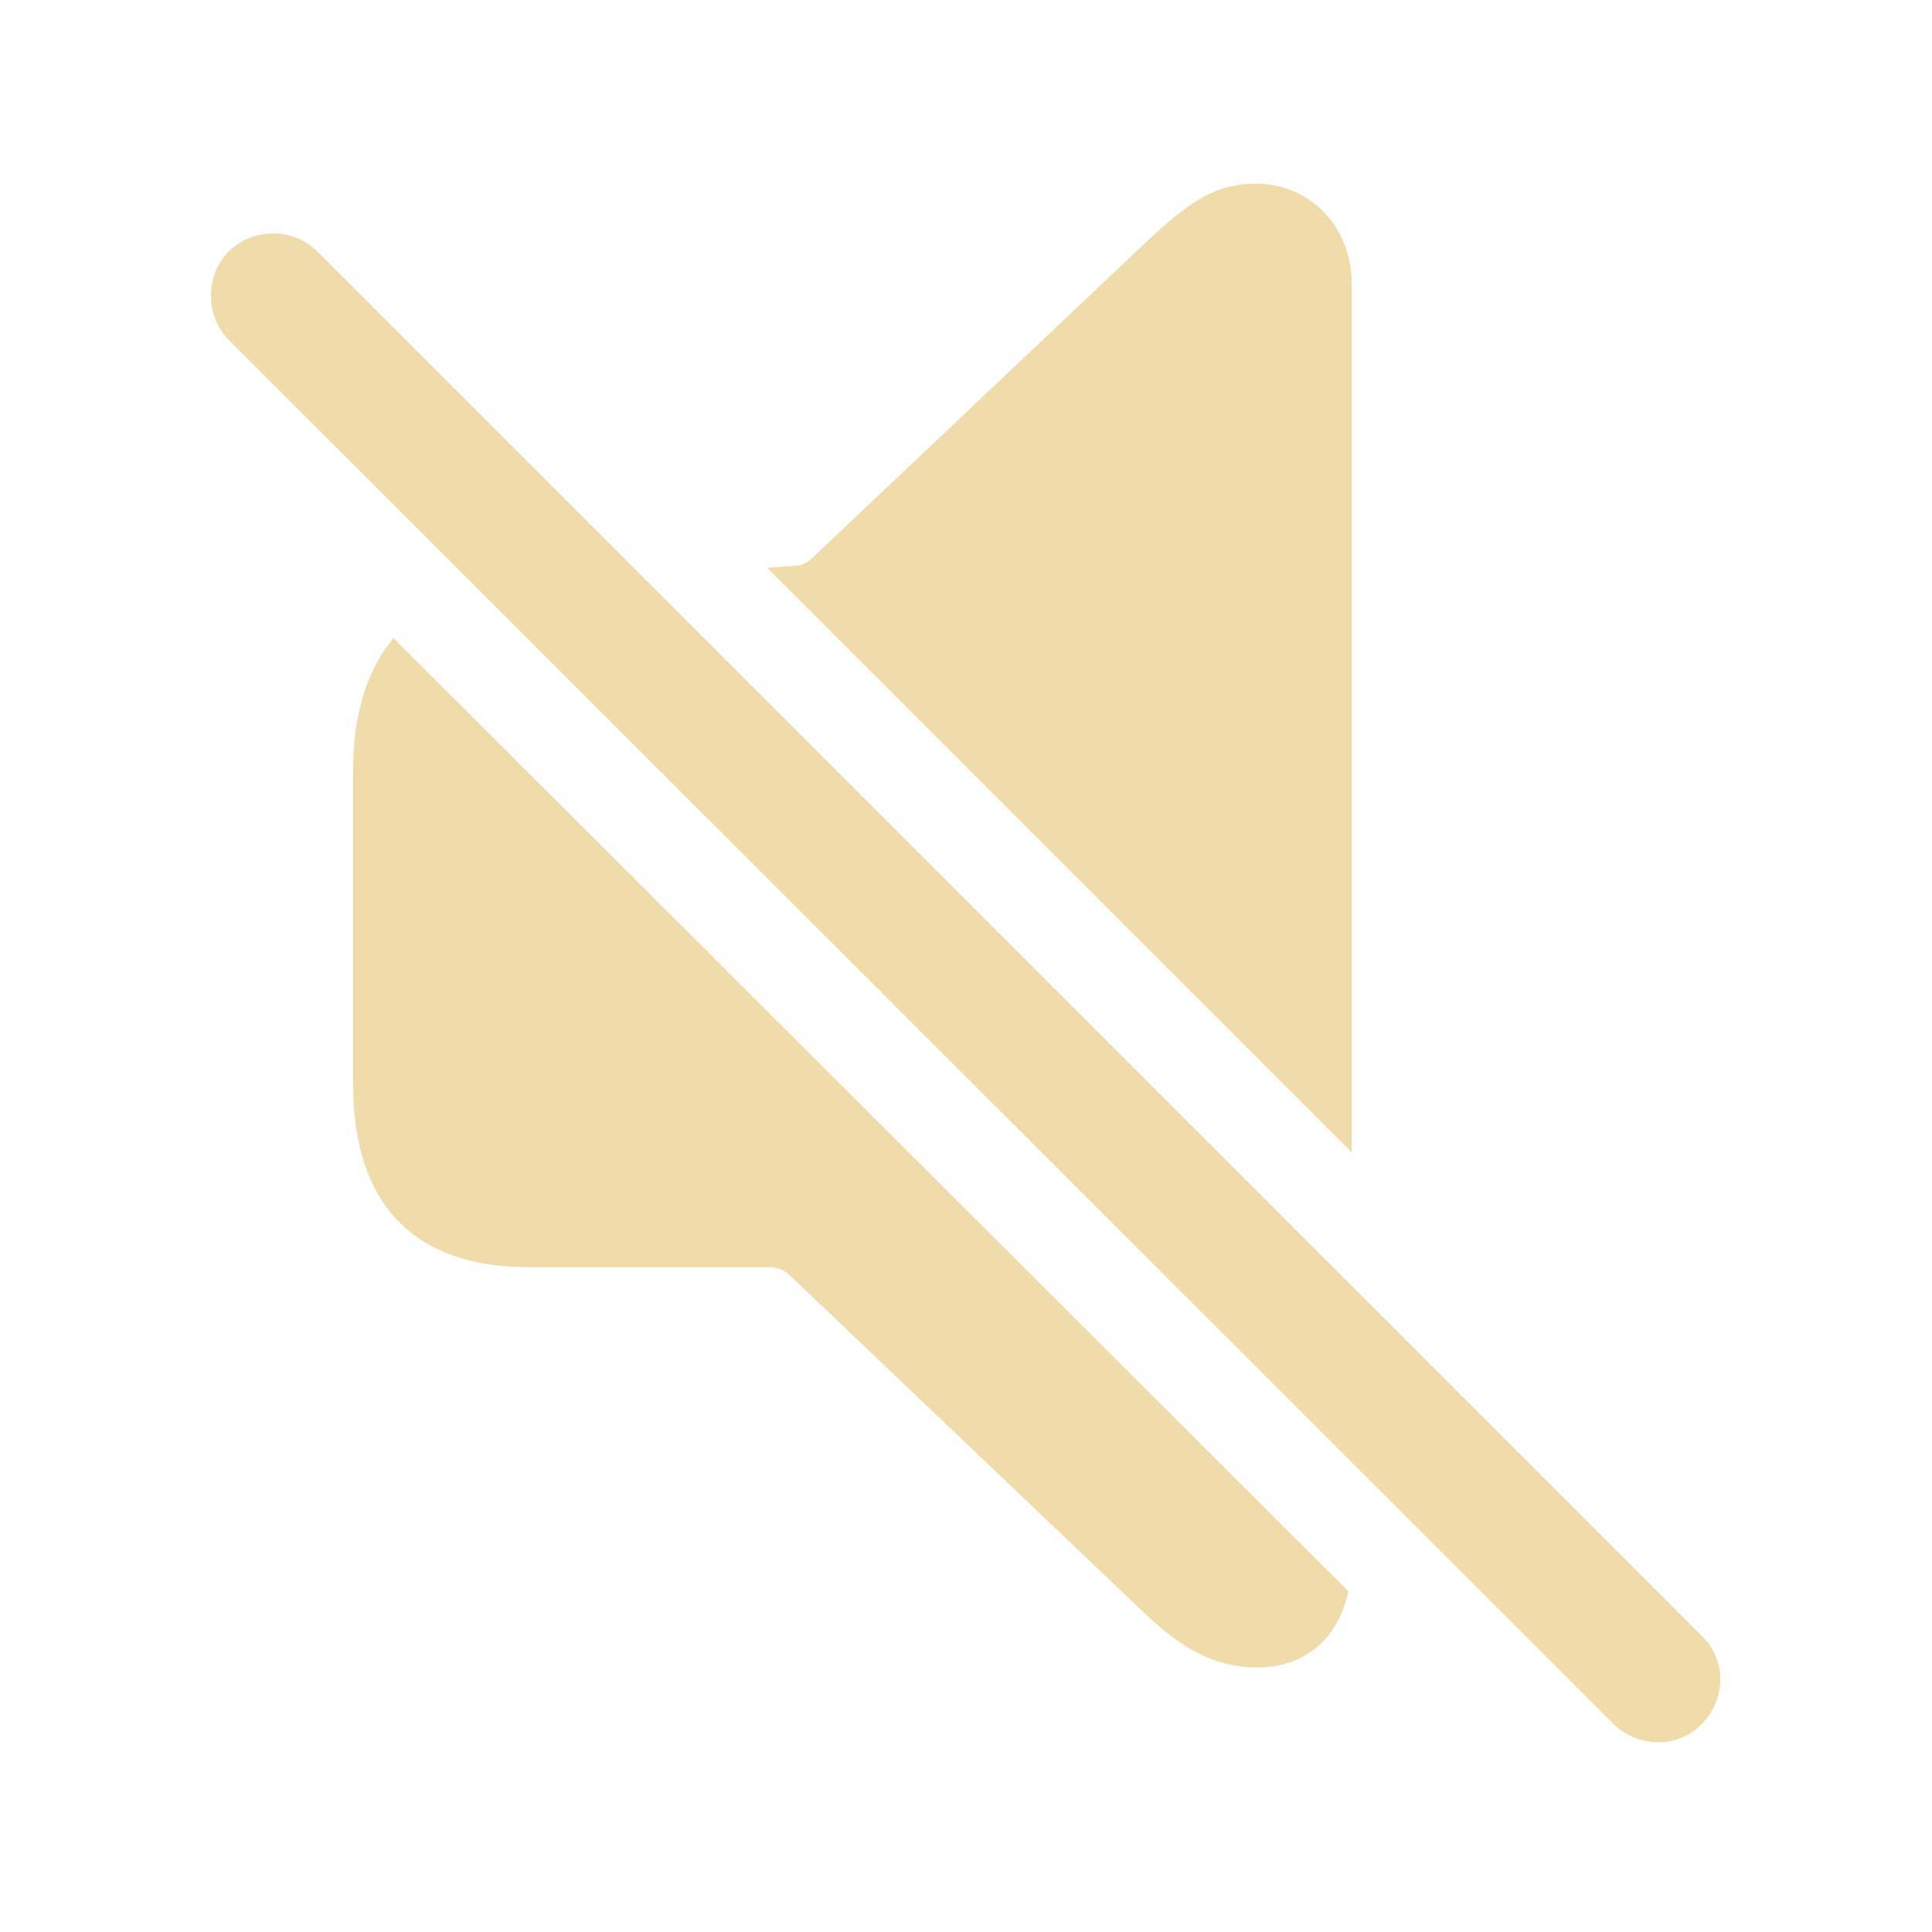
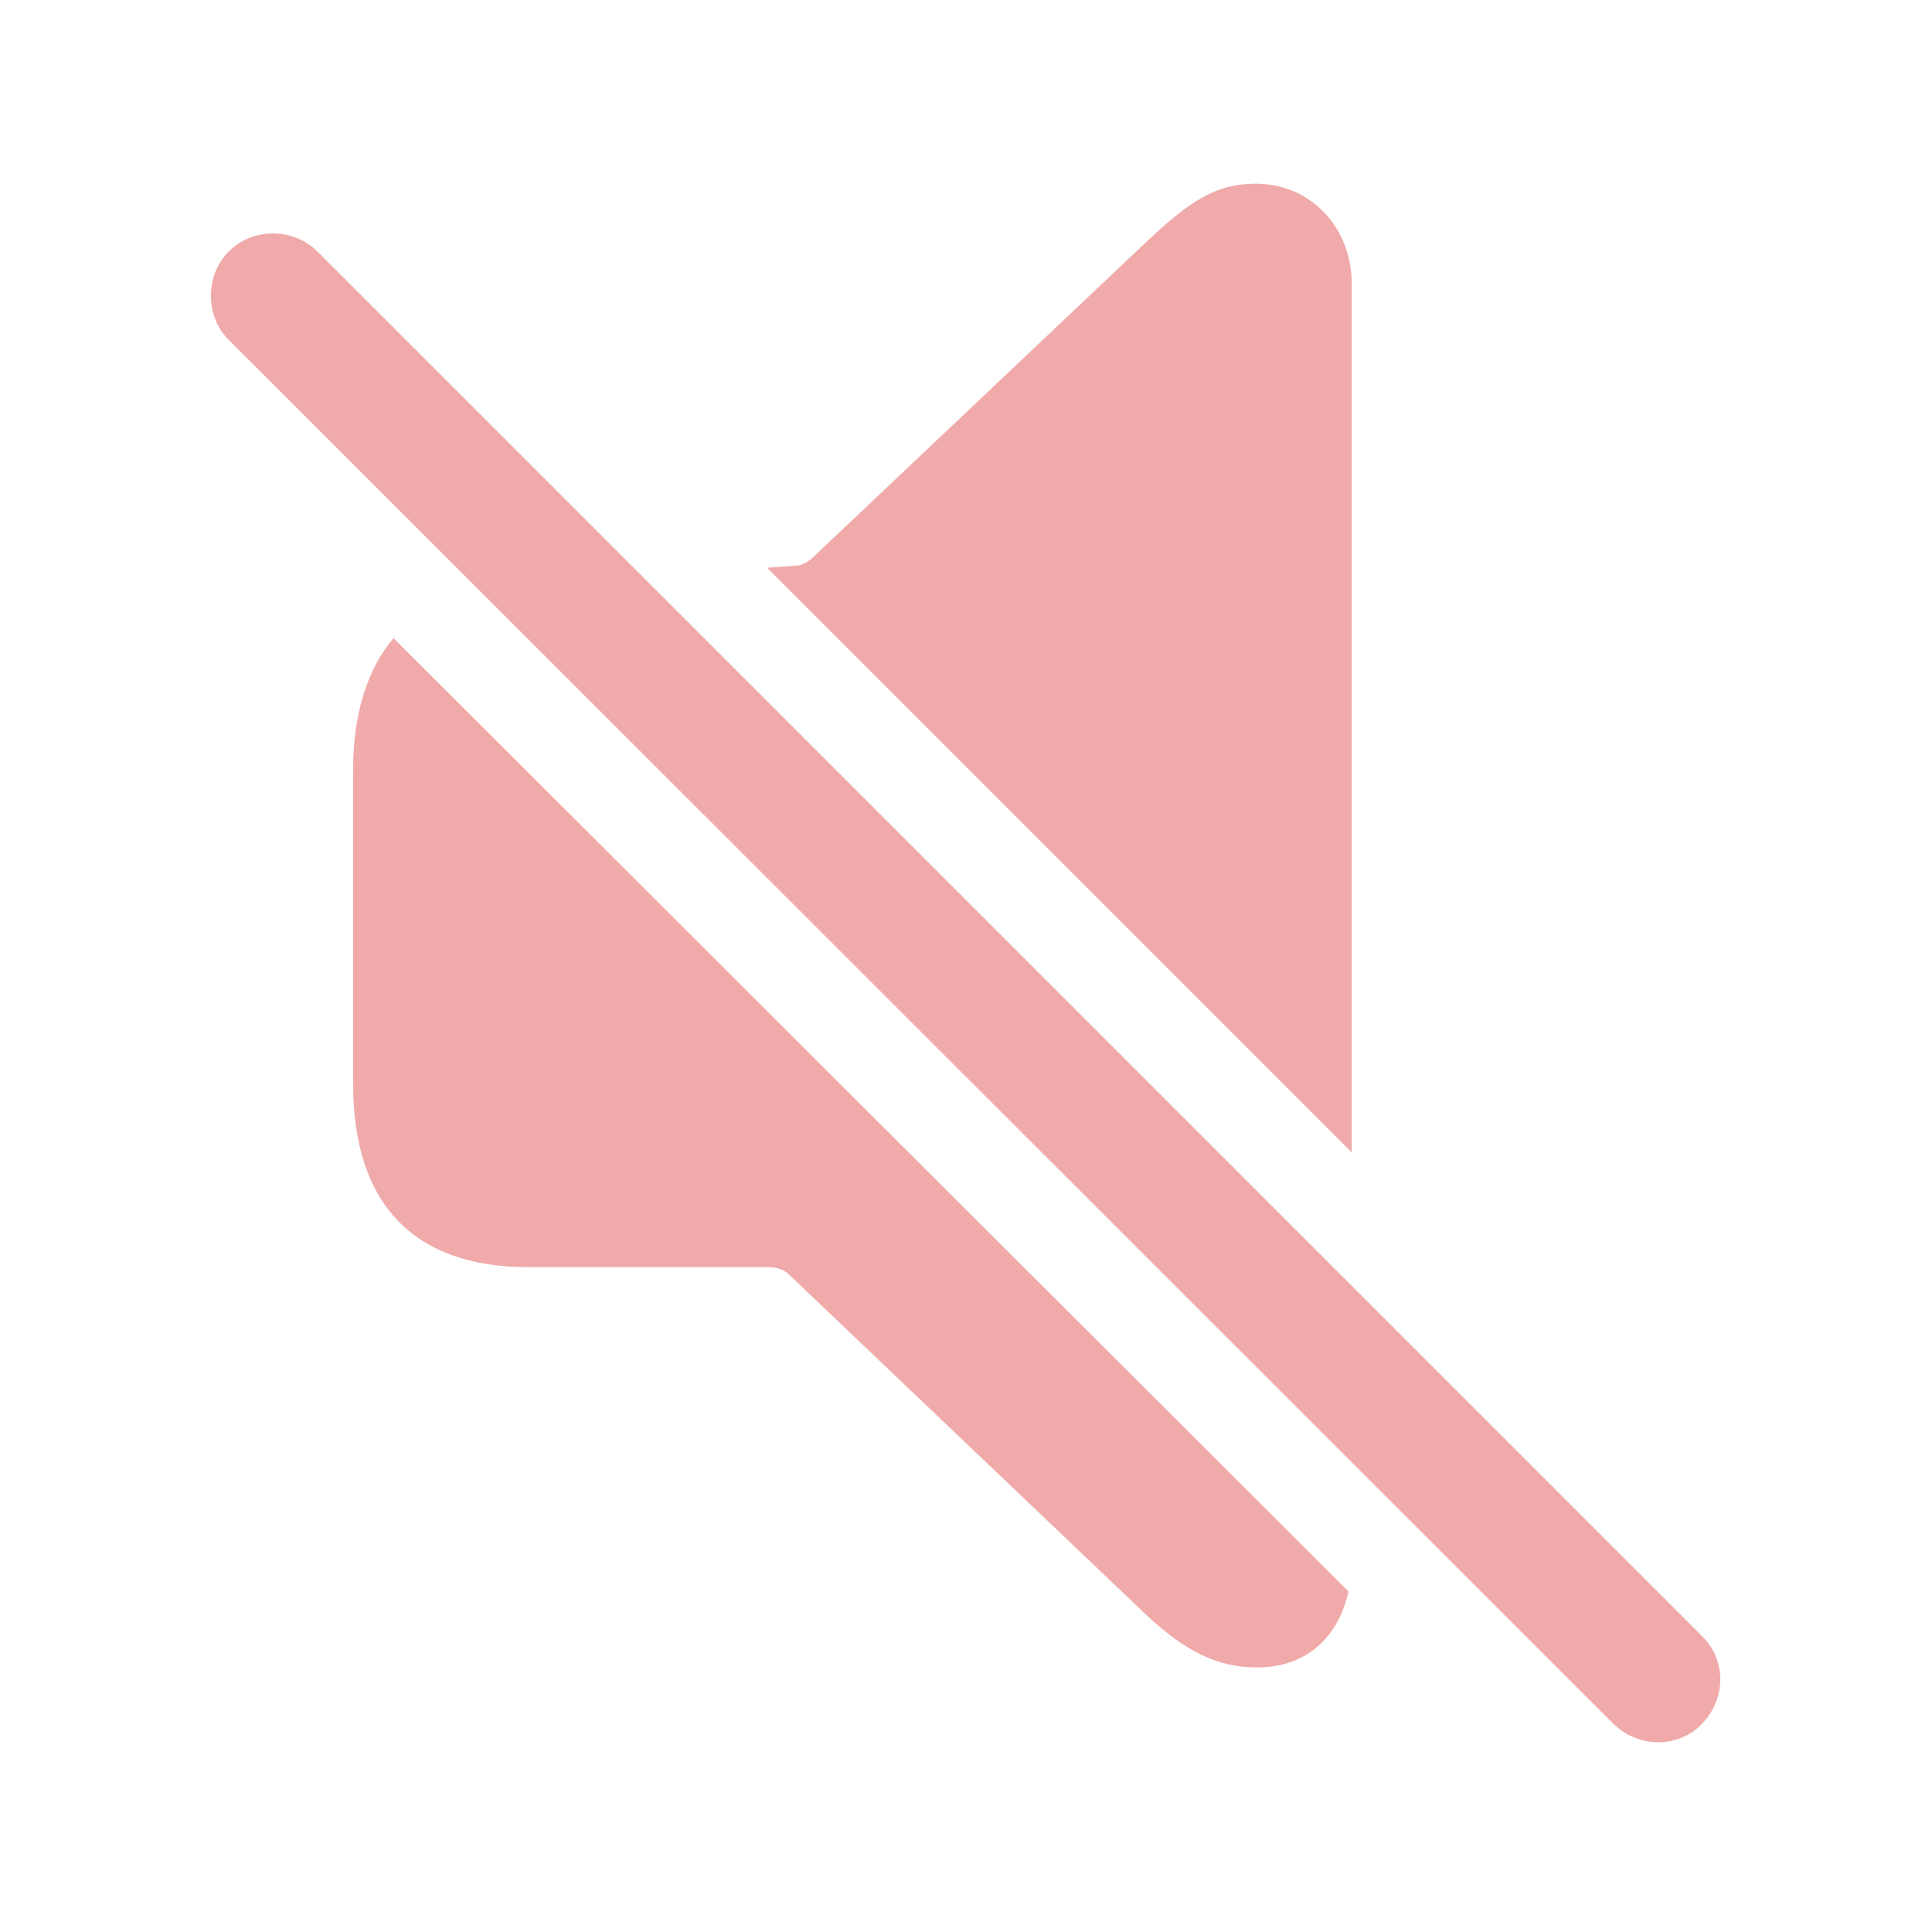
- <svg fill="#F0DBAA" width="120px" height="120px" viewBox="0 0 56 56">
+ <svg fill="#F0AAAA" width="120px" height="120px" viewBox="0 0 56 56">
  <path d="M 39.18 33.402 L 39.18 8.207 C 39.18 6.637 38.031 5.324 36.391 5.324 C 35.242 5.324 34.469 5.84 33.227 7.012 L 23.617 16.105 C 23.477 16.246 23.336 16.34 23.172 16.387 L 22.234 16.457 Z M 46.773 49.973 C 47.5 50.676 48.648 50.676 49.328 49.973 C 50.031 49.246 50.055 48.121 49.328 47.418 L 9.203 7.293 C 8.5 6.59 7.328 6.59 6.625 7.293 C 5.945 7.973 5.945 9.168 6.625 9.848 Z M 36.437 48.332 C 37.82 48.332 38.781 47.512 39.086 46.129 L 11.406 18.496 C 10.656 19.387 10.234 20.676 10.234 22.316 L 10.234 31.41 C 10.234 34.926 12.015 36.73 15.32 36.73 L 22.281 36.73 C 22.515 36.73 22.727 36.801 22.867 36.941 L 33.227 46.809 C 34.352 47.863 35.289 48.332 36.437 48.332 Z" />
</svg>
